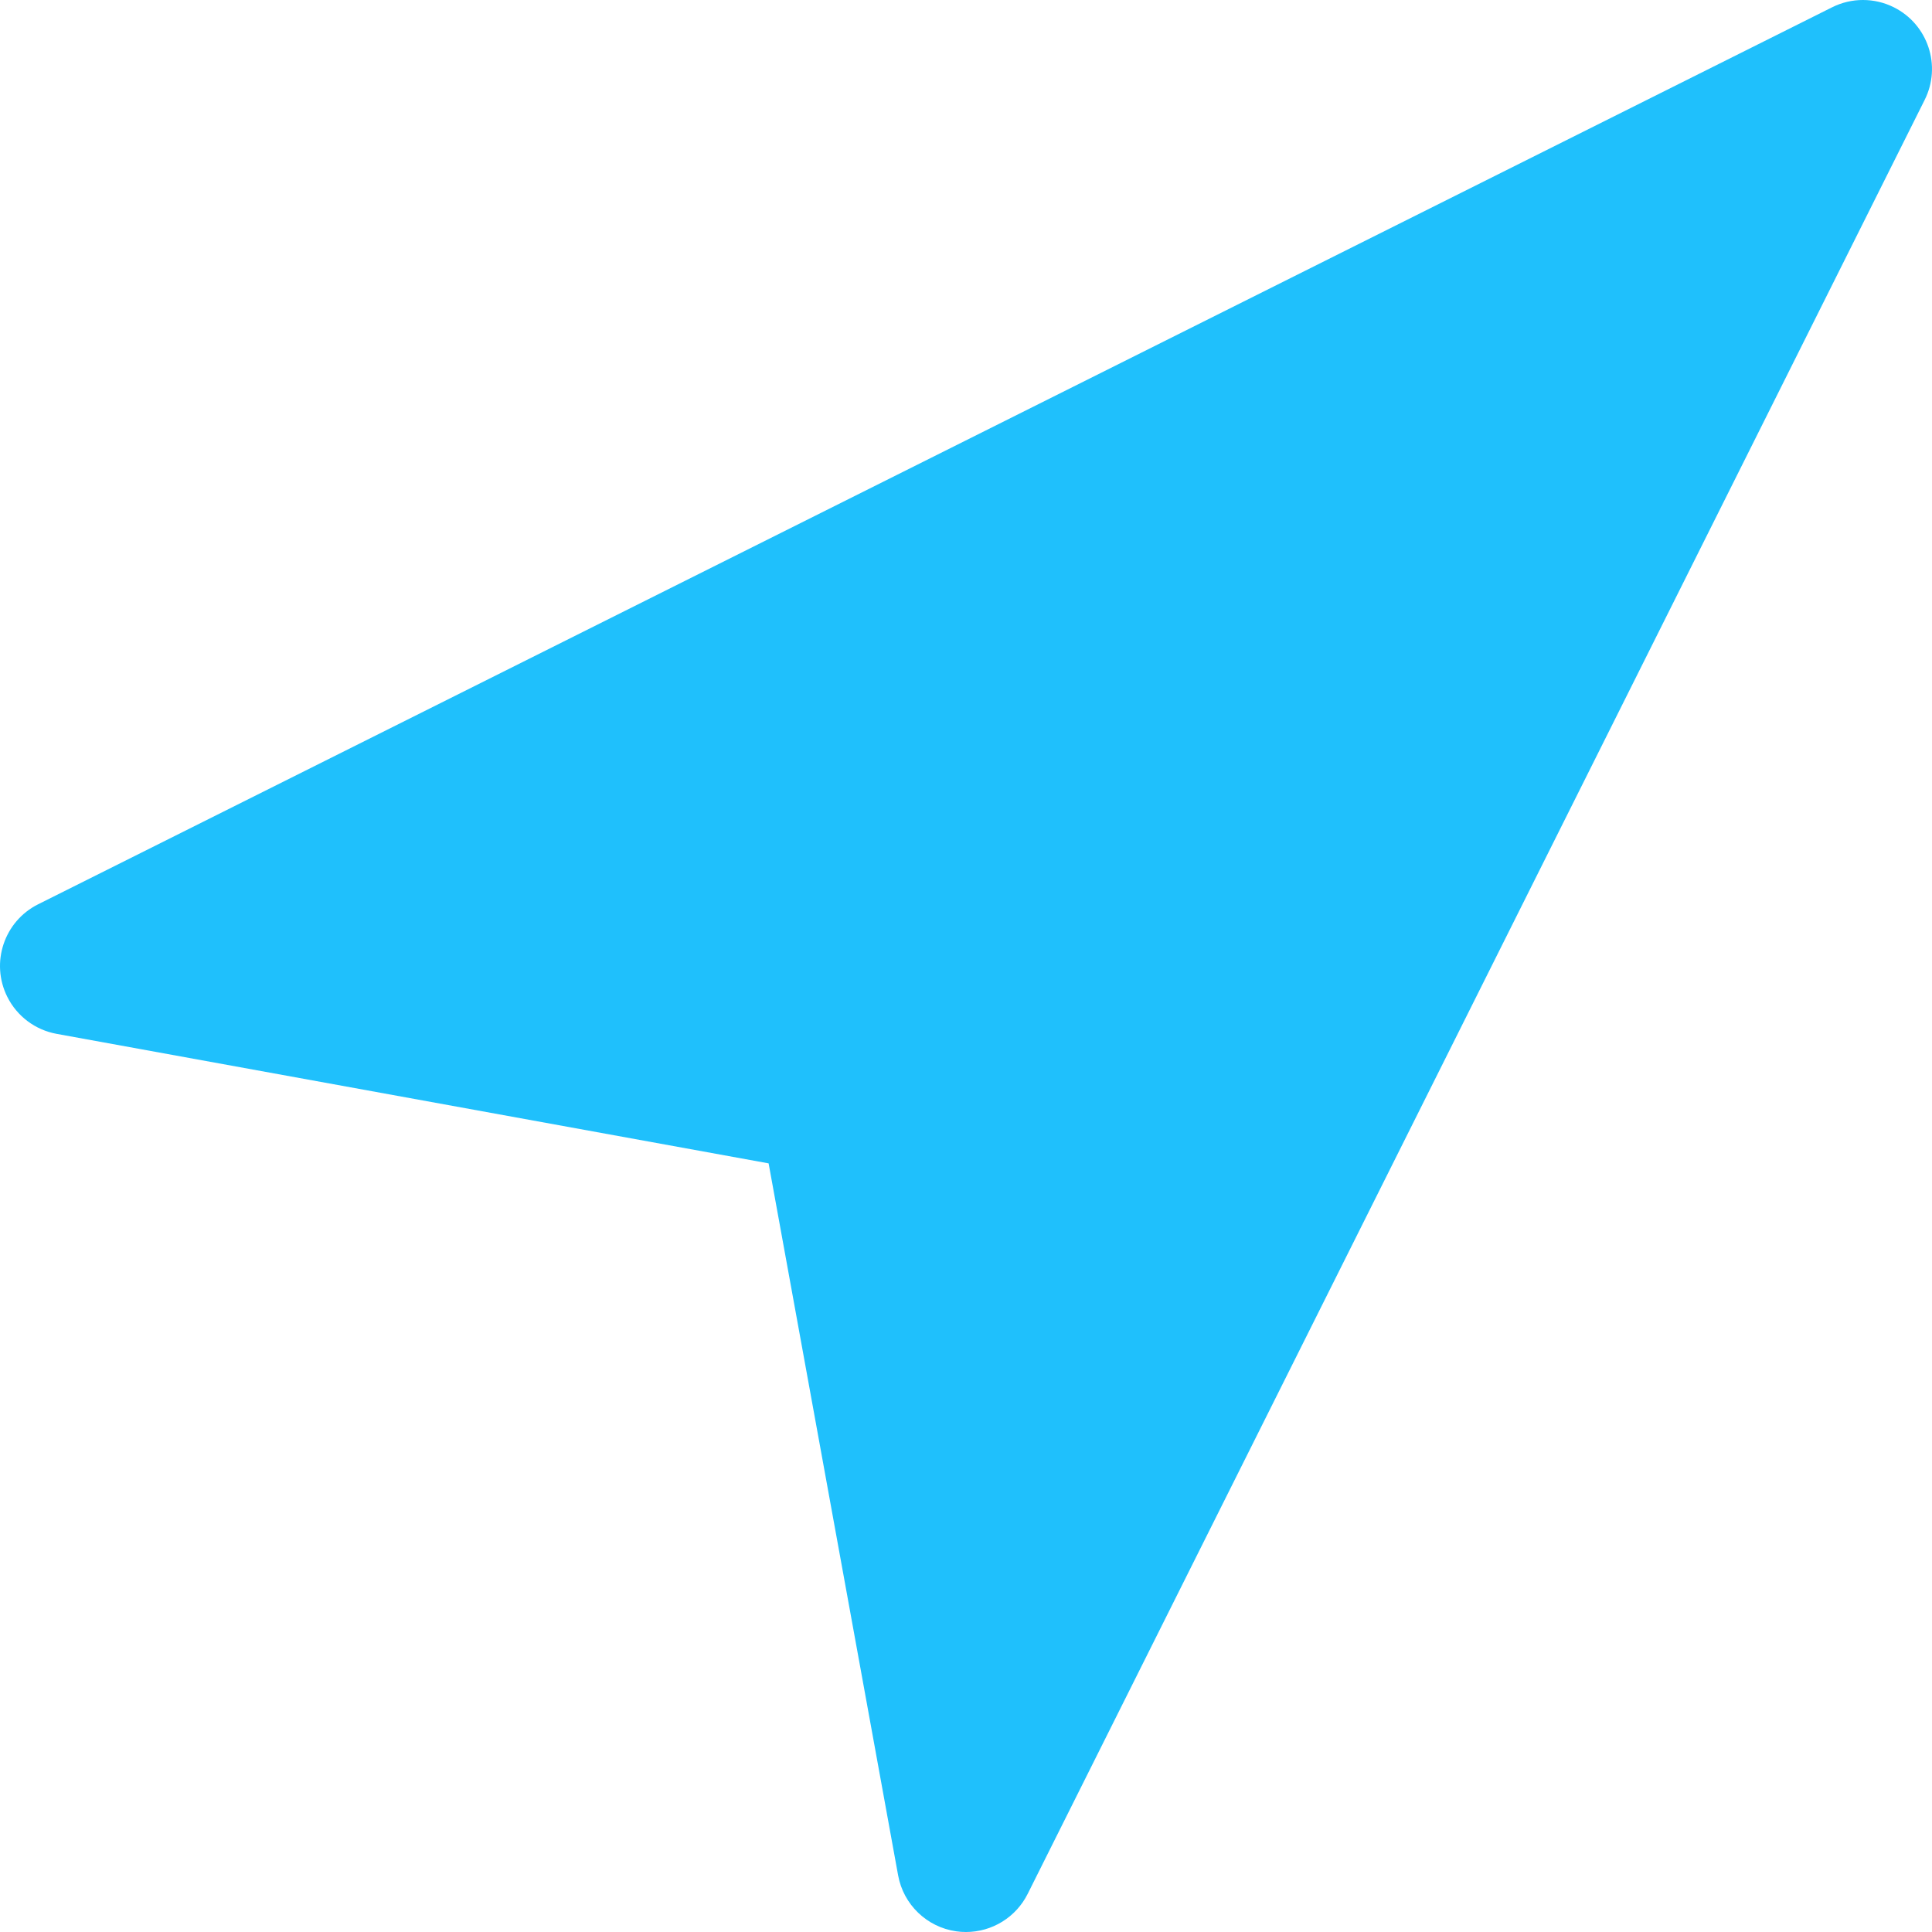
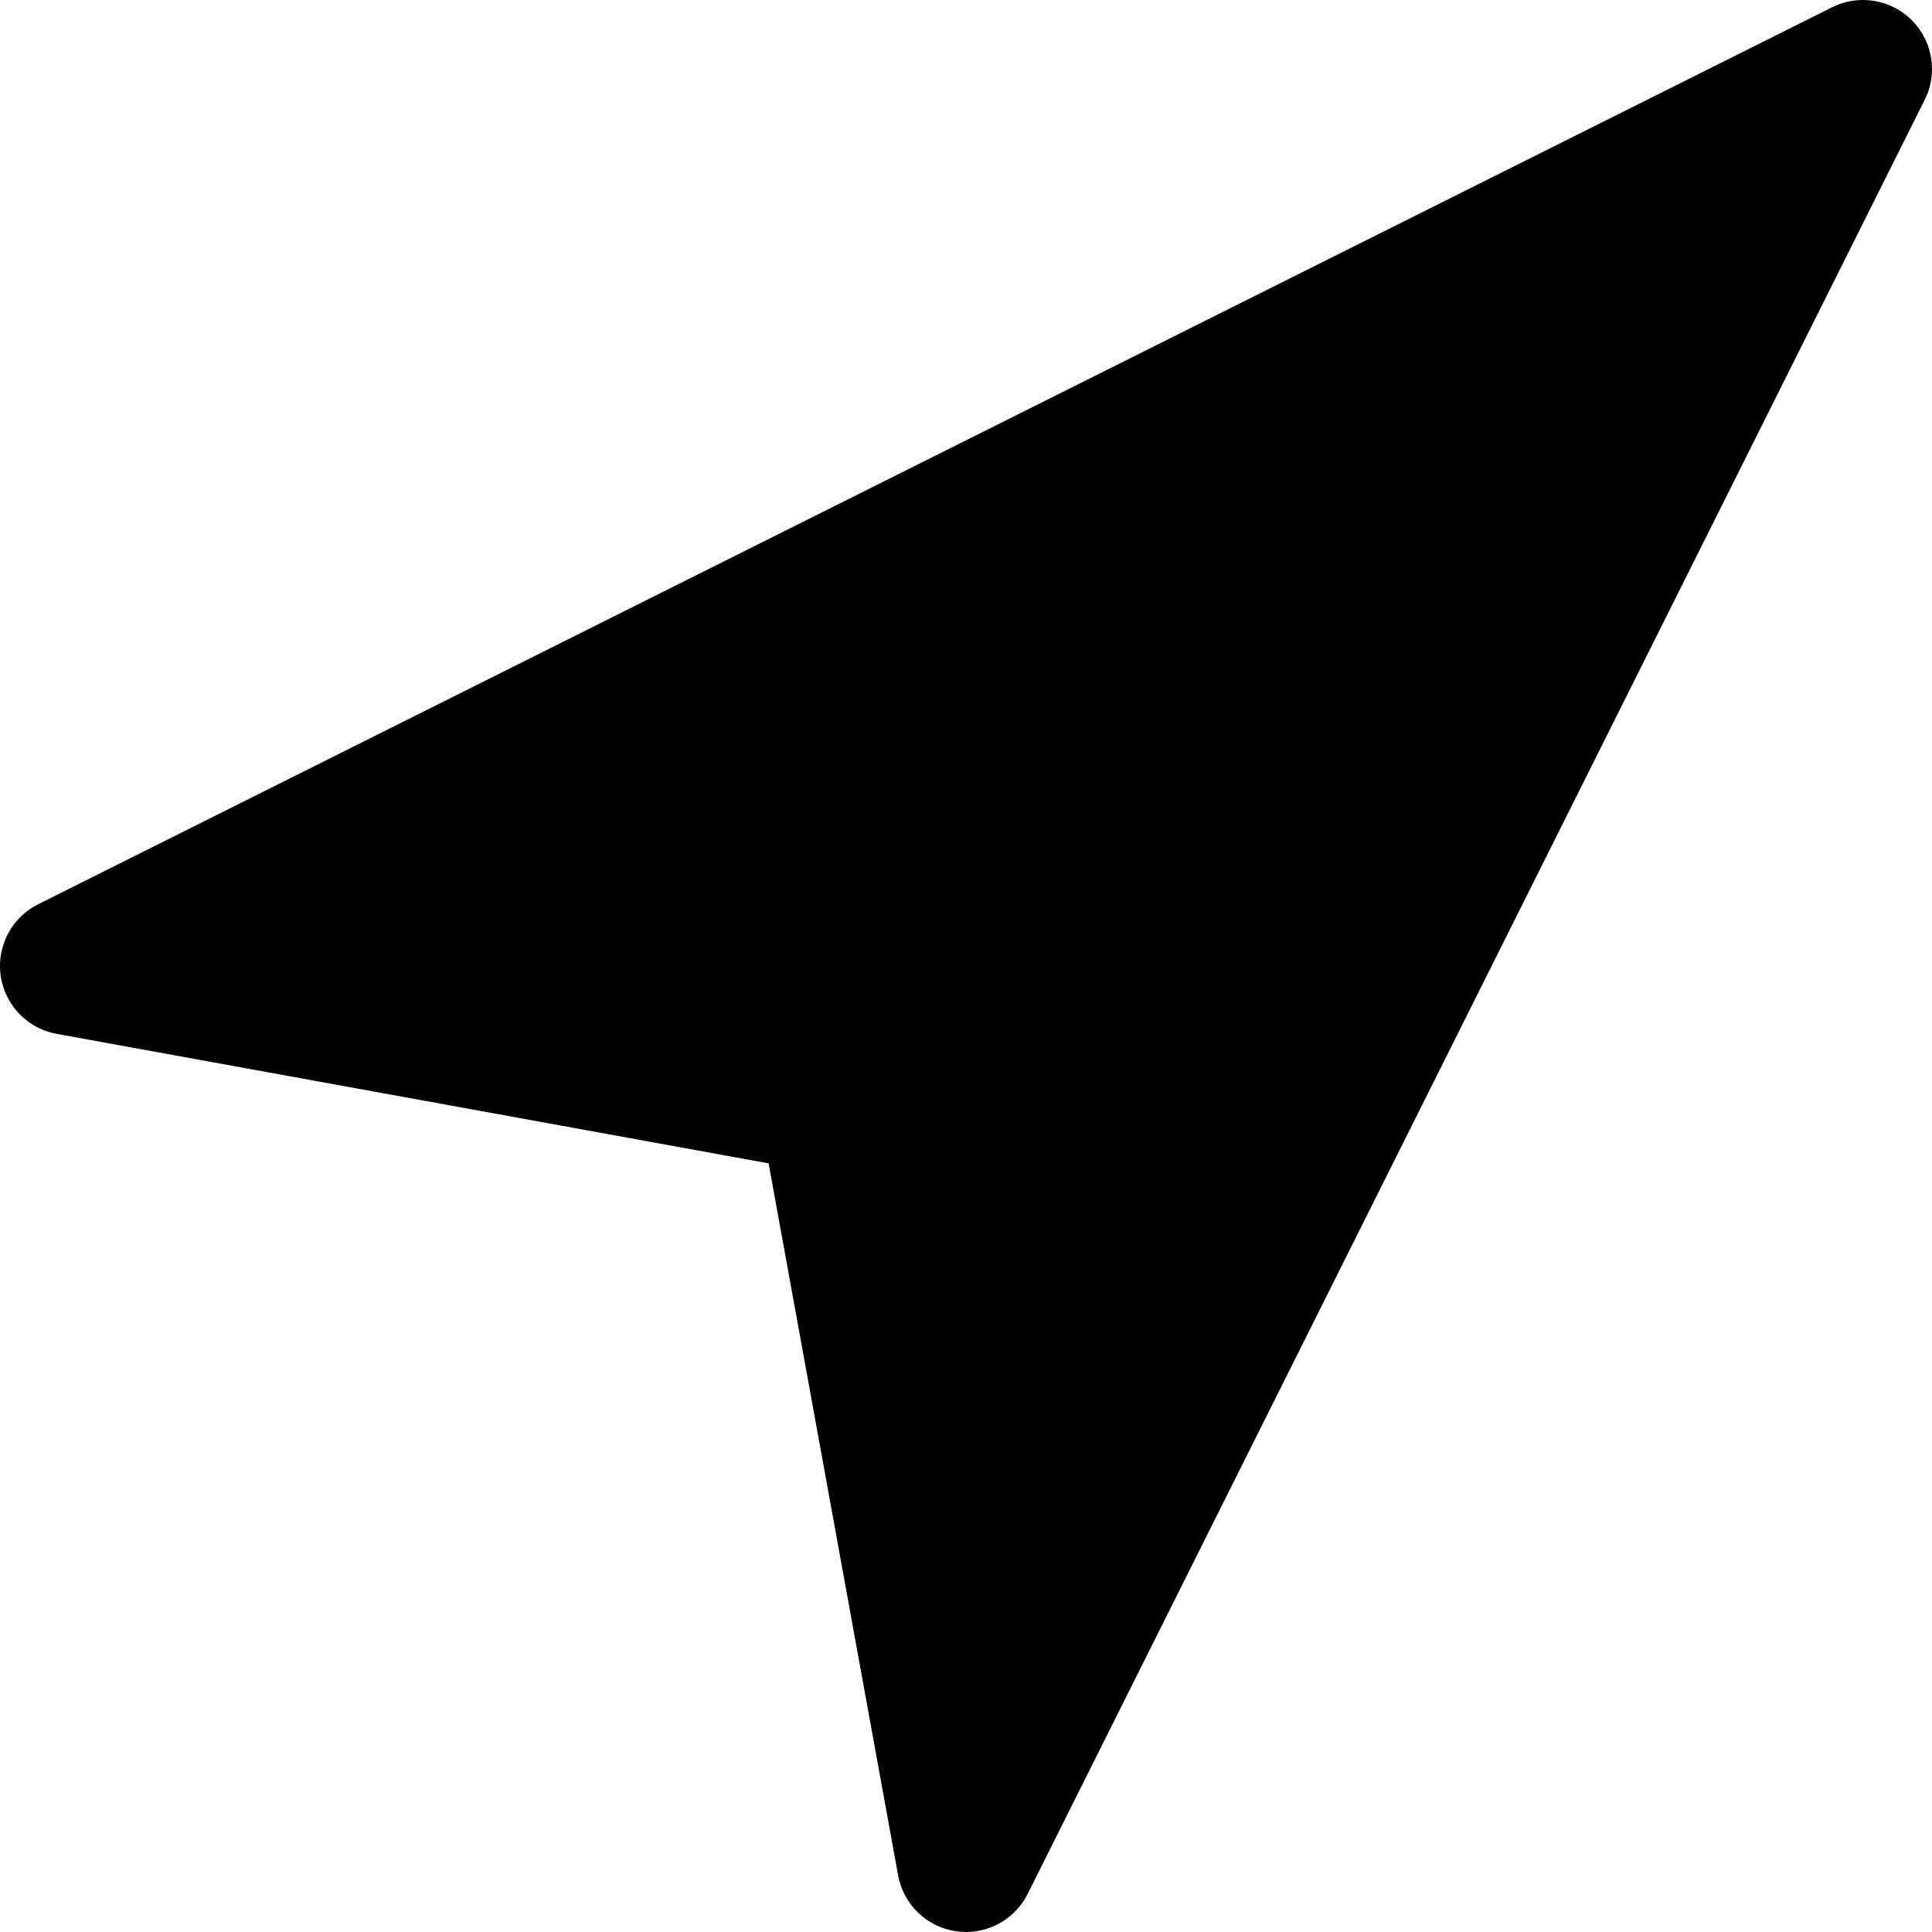
<svg xmlns="http://www.w3.org/2000/svg" version="1.1" id="Capa_1" x="0px" y="0px" viewBox="0 0 477.883 477.883" style="enable-background:new 0 0 477.883 477.883;">
-   <path d="M468.456,1.808c-4.811-2.411-10.478-2.411-15.289,0l0,0L9.433,223.675c-8.429,4.219-11.842,14.471-7.624,22.9 c2.401,4.798,6.919,8.188,12.197,9.151l176.111,32.034l32.034,176.111c1.311,7.219,7.091,12.793,14.353,13.841 c0.803,0.116,1.613,0.173,2.423,0.171c6.469,0.003,12.383-3.651,15.275-9.438L476.07,24.711 C480.292,16.284,476.883,6.03,468.456,1.808z" fill="#1FC0FC" />
+   <path d="M468.456,1.808c-4.811-2.411-10.478-2.411-15.289,0l0,0L9.433,223.675c-8.429,4.219-11.842,14.471-7.624,22.9 c2.401,4.798,6.919,8.188,12.197,9.151l176.111,32.034l32.034,176.111c1.311,7.219,7.091,12.793,14.353,13.841 c0.803,0.116,1.613,0.173,2.423,0.171c6.469,0.003,12.383-3.651,15.275-9.438L476.07,24.711 C480.292,16.284,476.883,6.03,468.456,1.808z" />
</svg>
